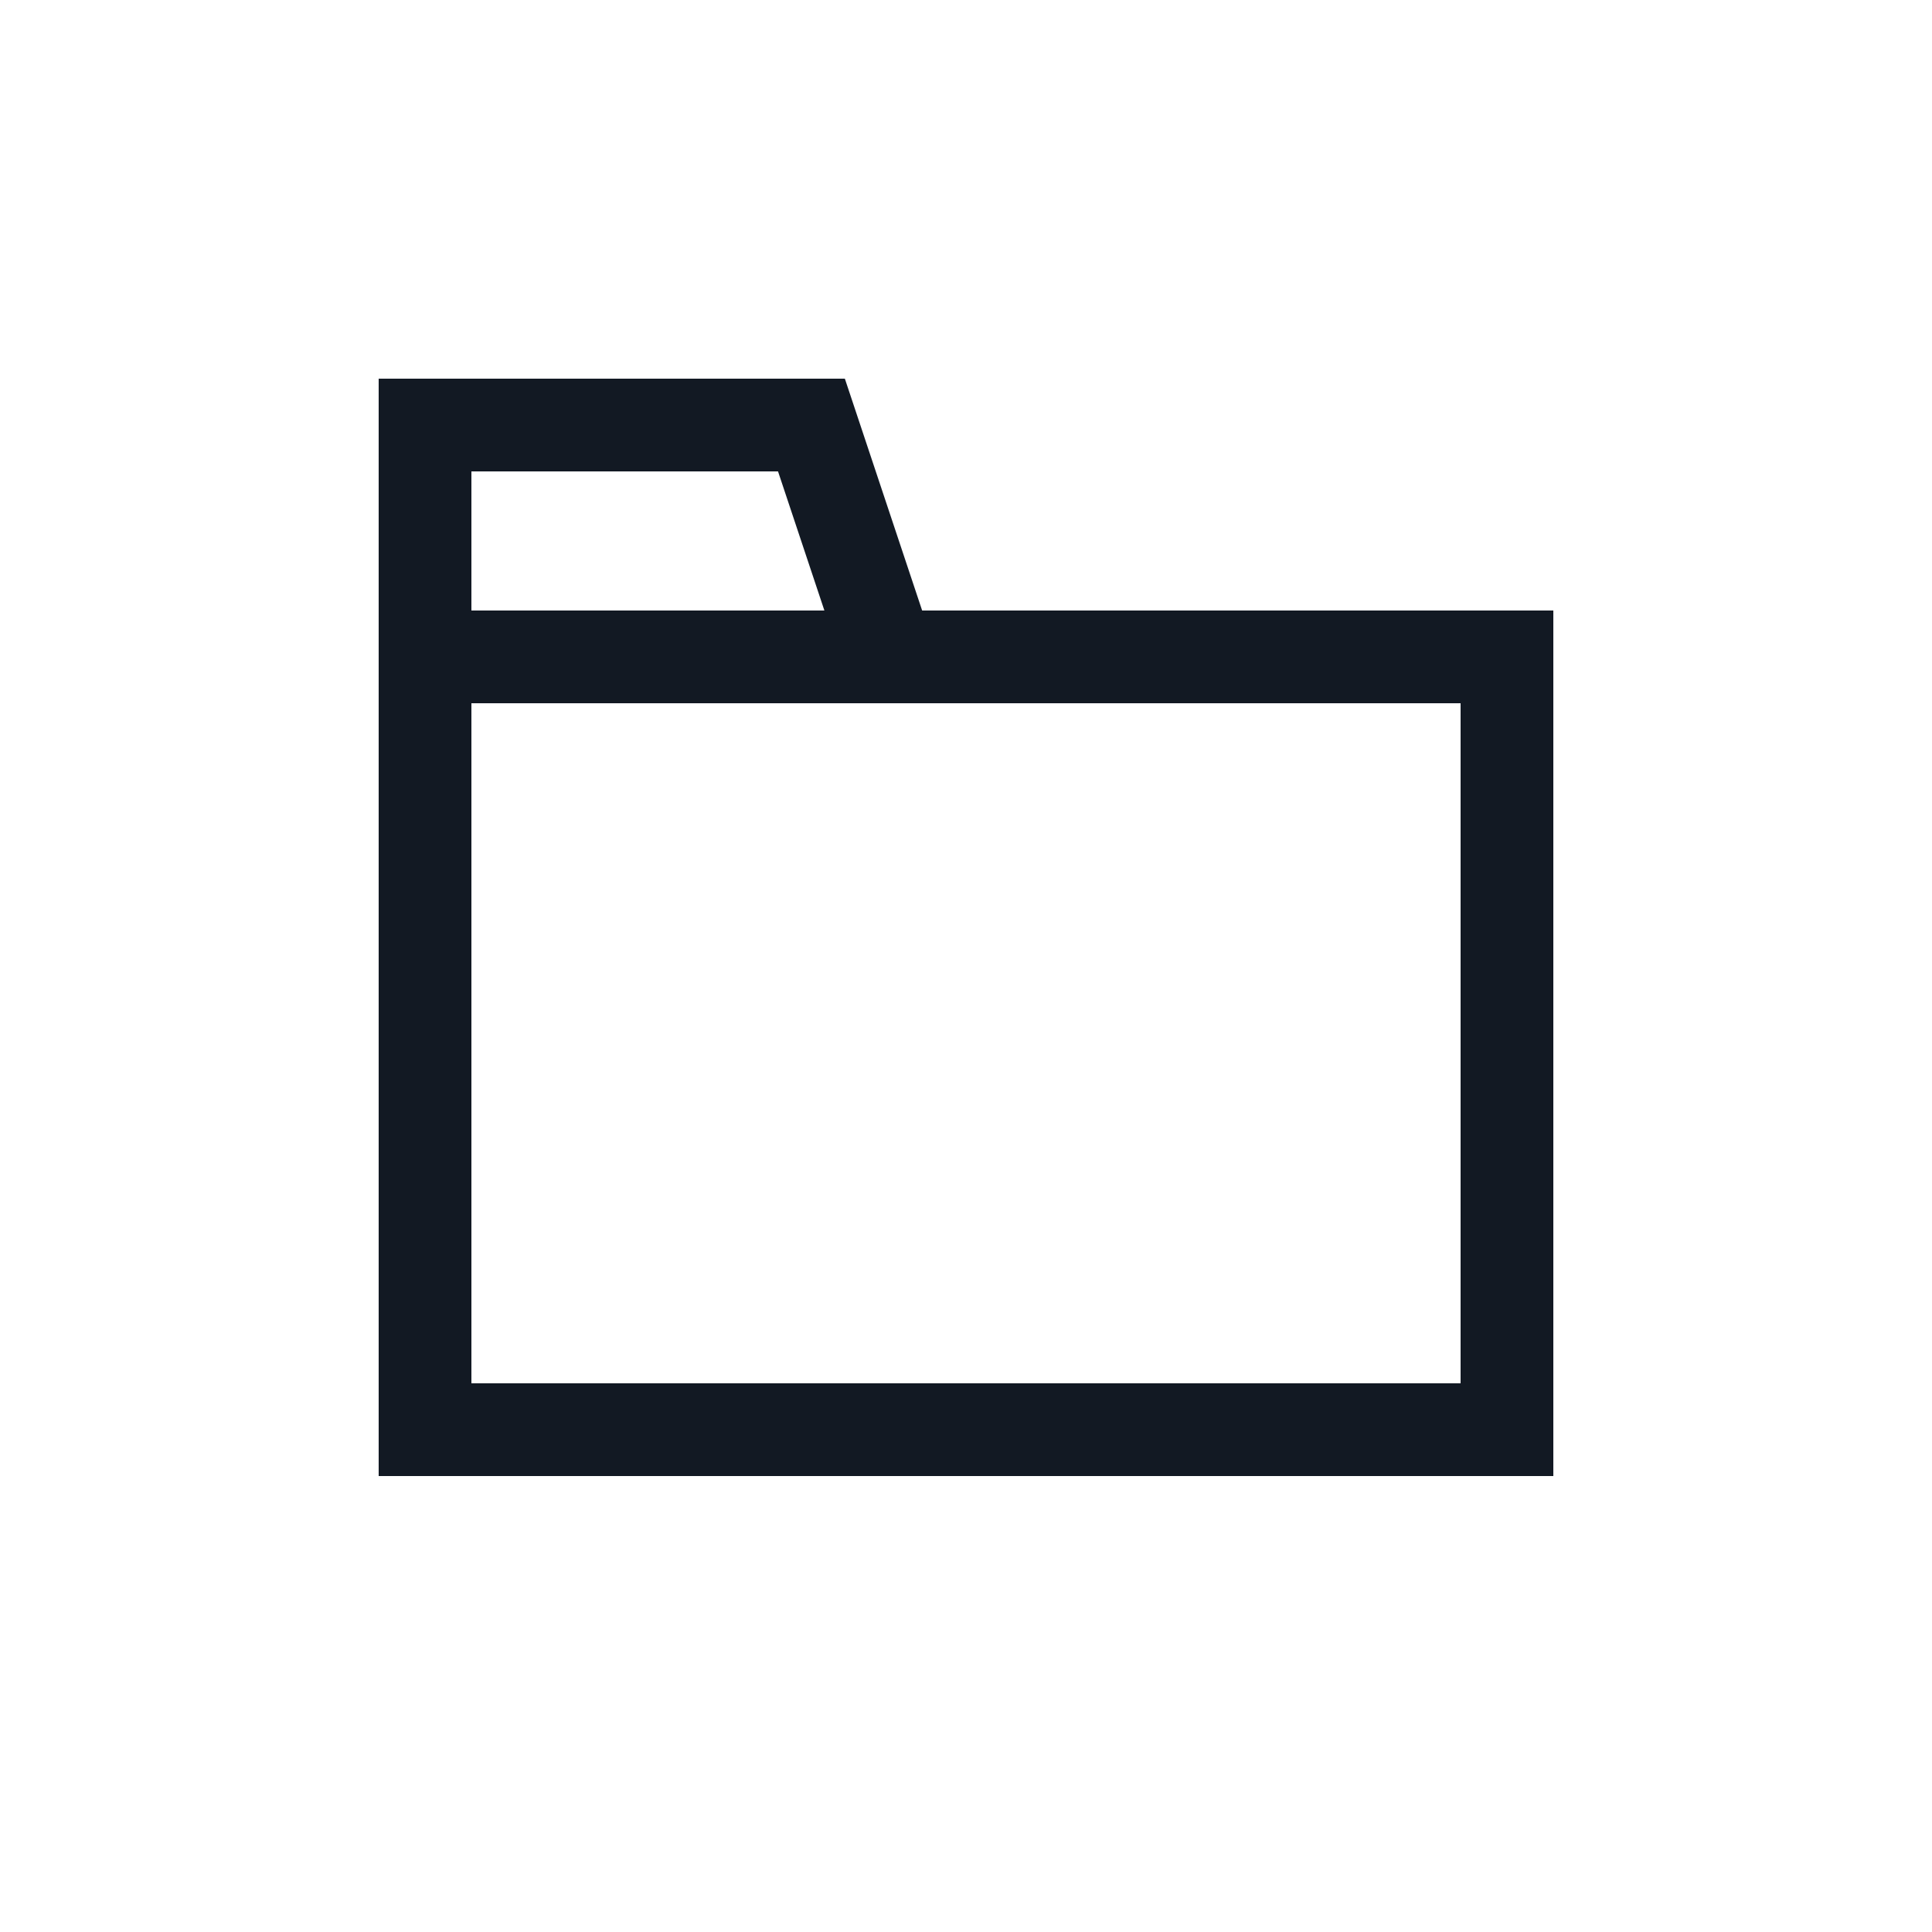
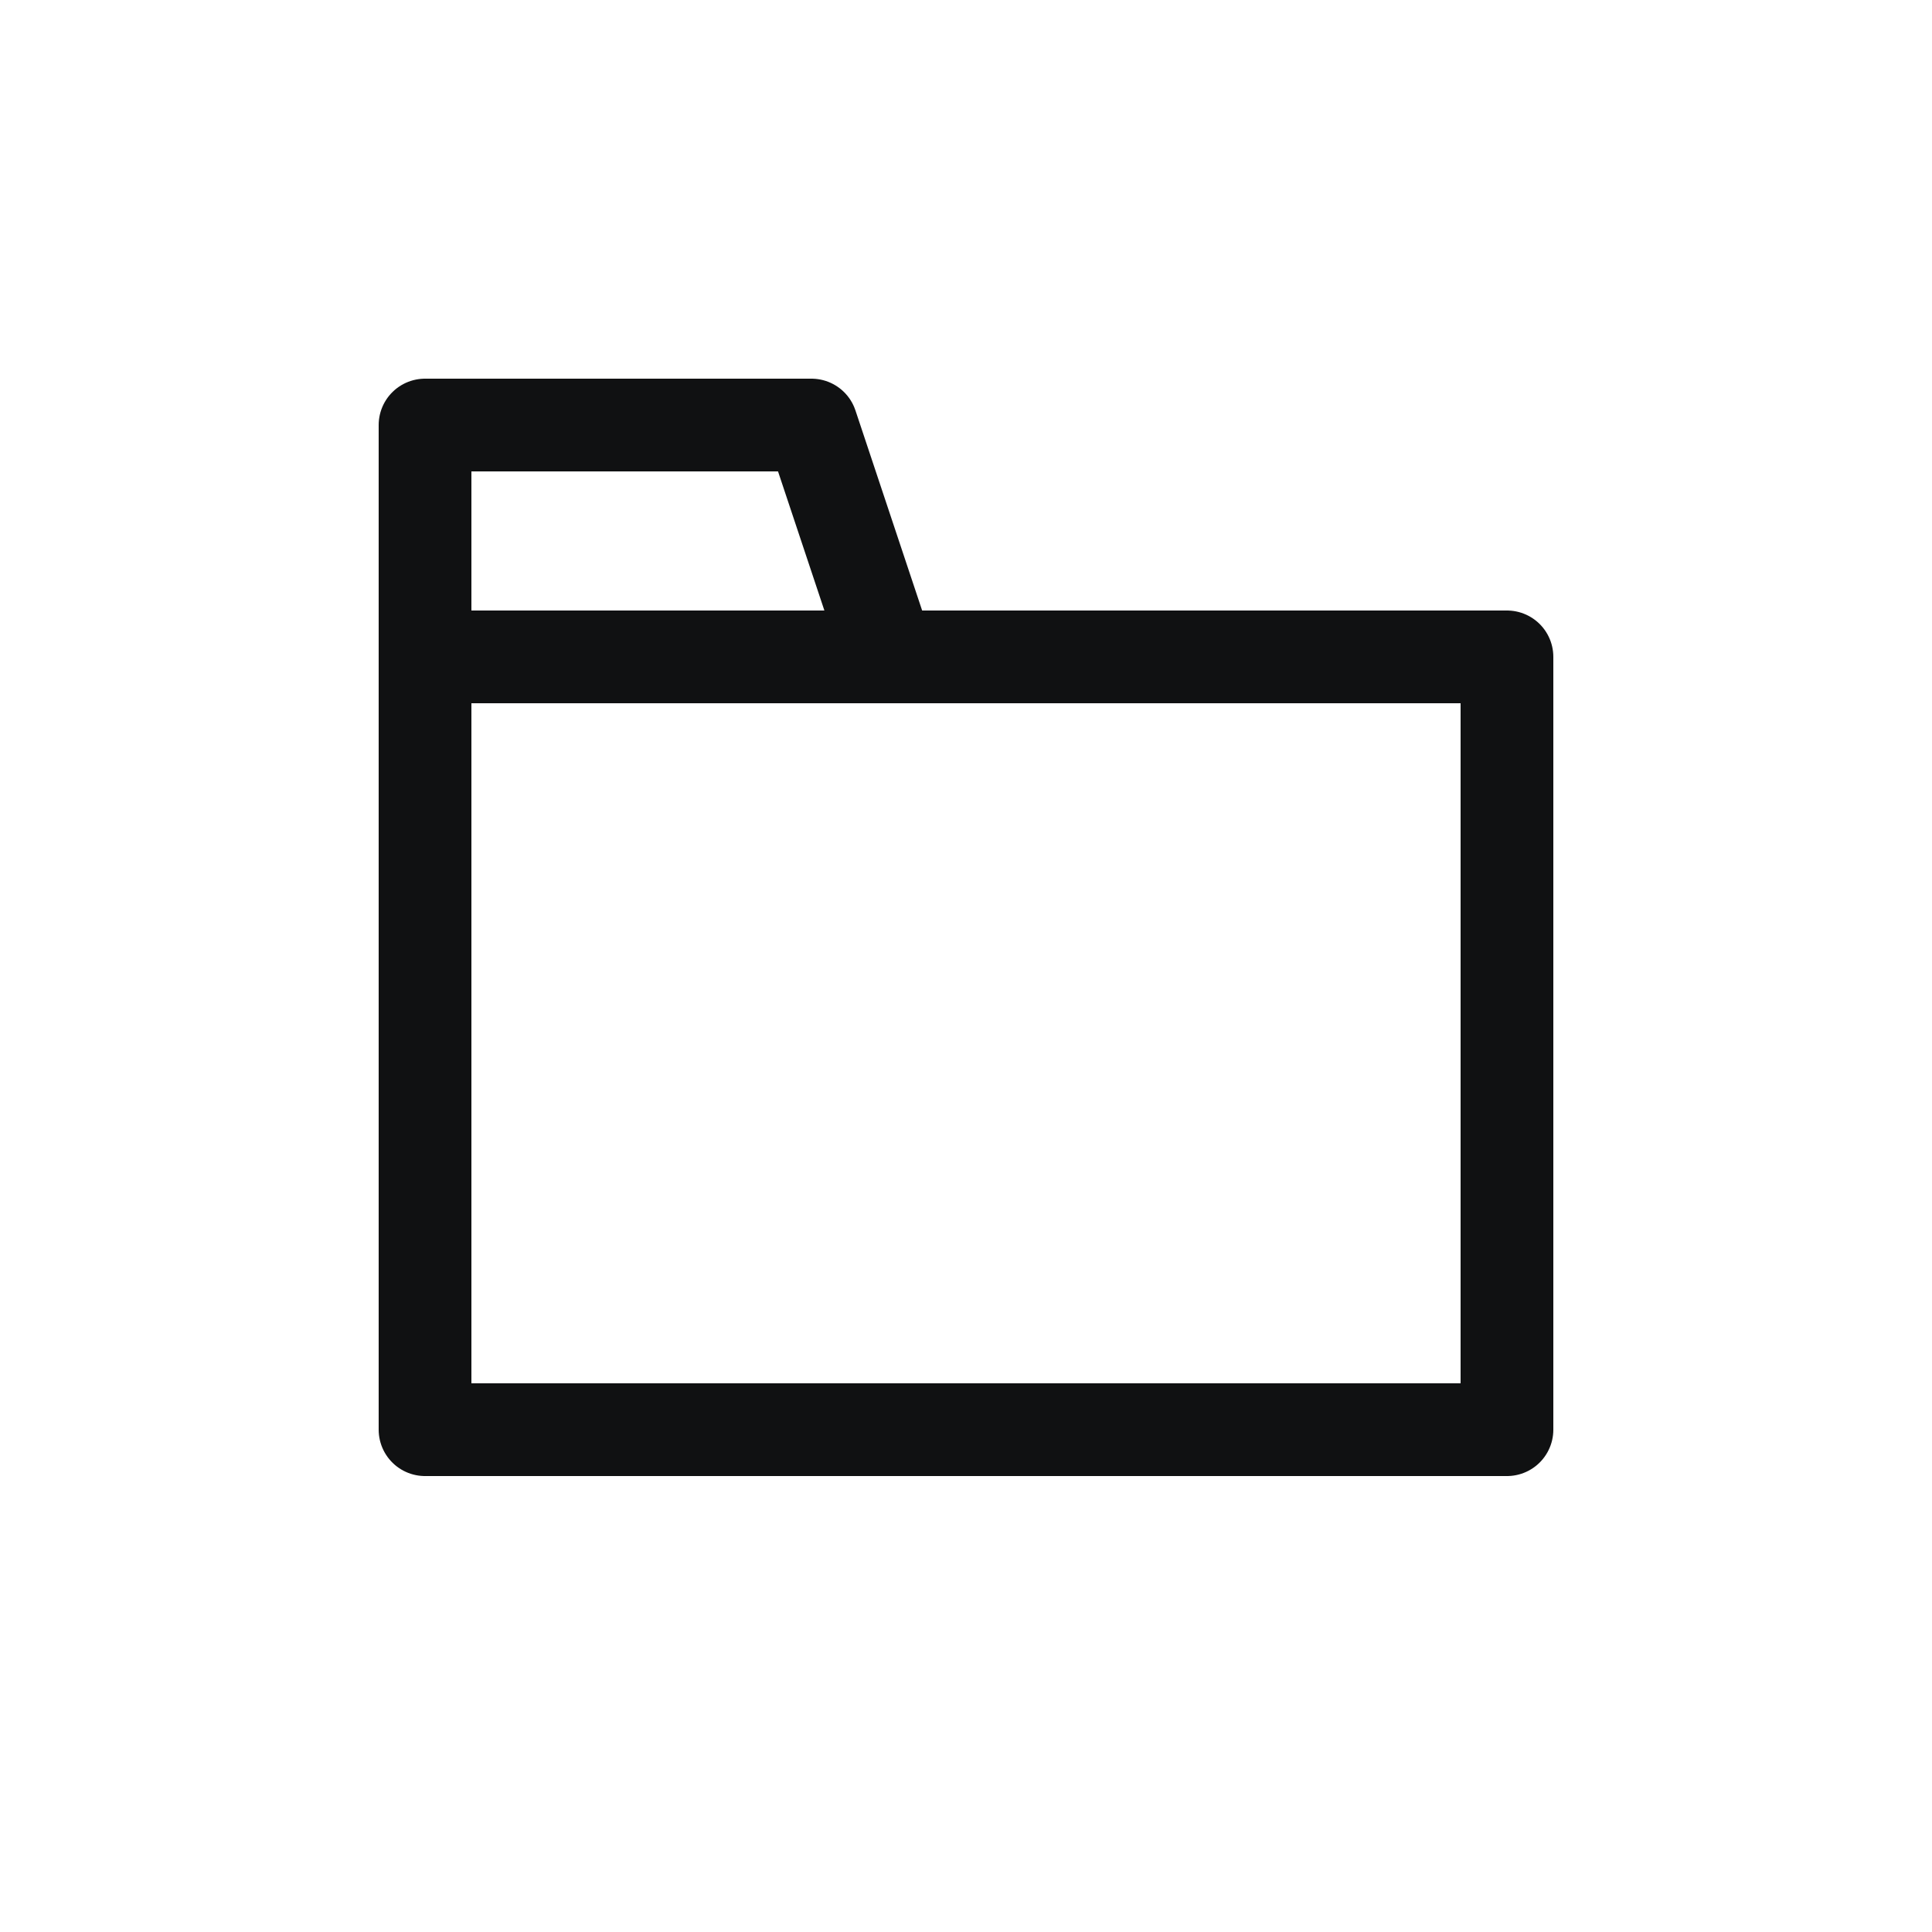
<svg xmlns="http://www.w3.org/2000/svg" width="25" height="25" viewBox="0 0 25 25" fill="none">
-   <path d="M11.5 8.5H19.5V18.5H5.5V5.5H10.5L11.5 8.5ZM11.5 8.5H5.5" stroke="#121923" stroke-width="1.2" />
+   <path d="M11.5 8.5H19.5V18.5H5.5V5.5H10.5L11.5 8.5ZM11.5 8.5H5.5" stroke="#101112" stroke-width="1.2" stroke-linejoin="round" />
</svg>
